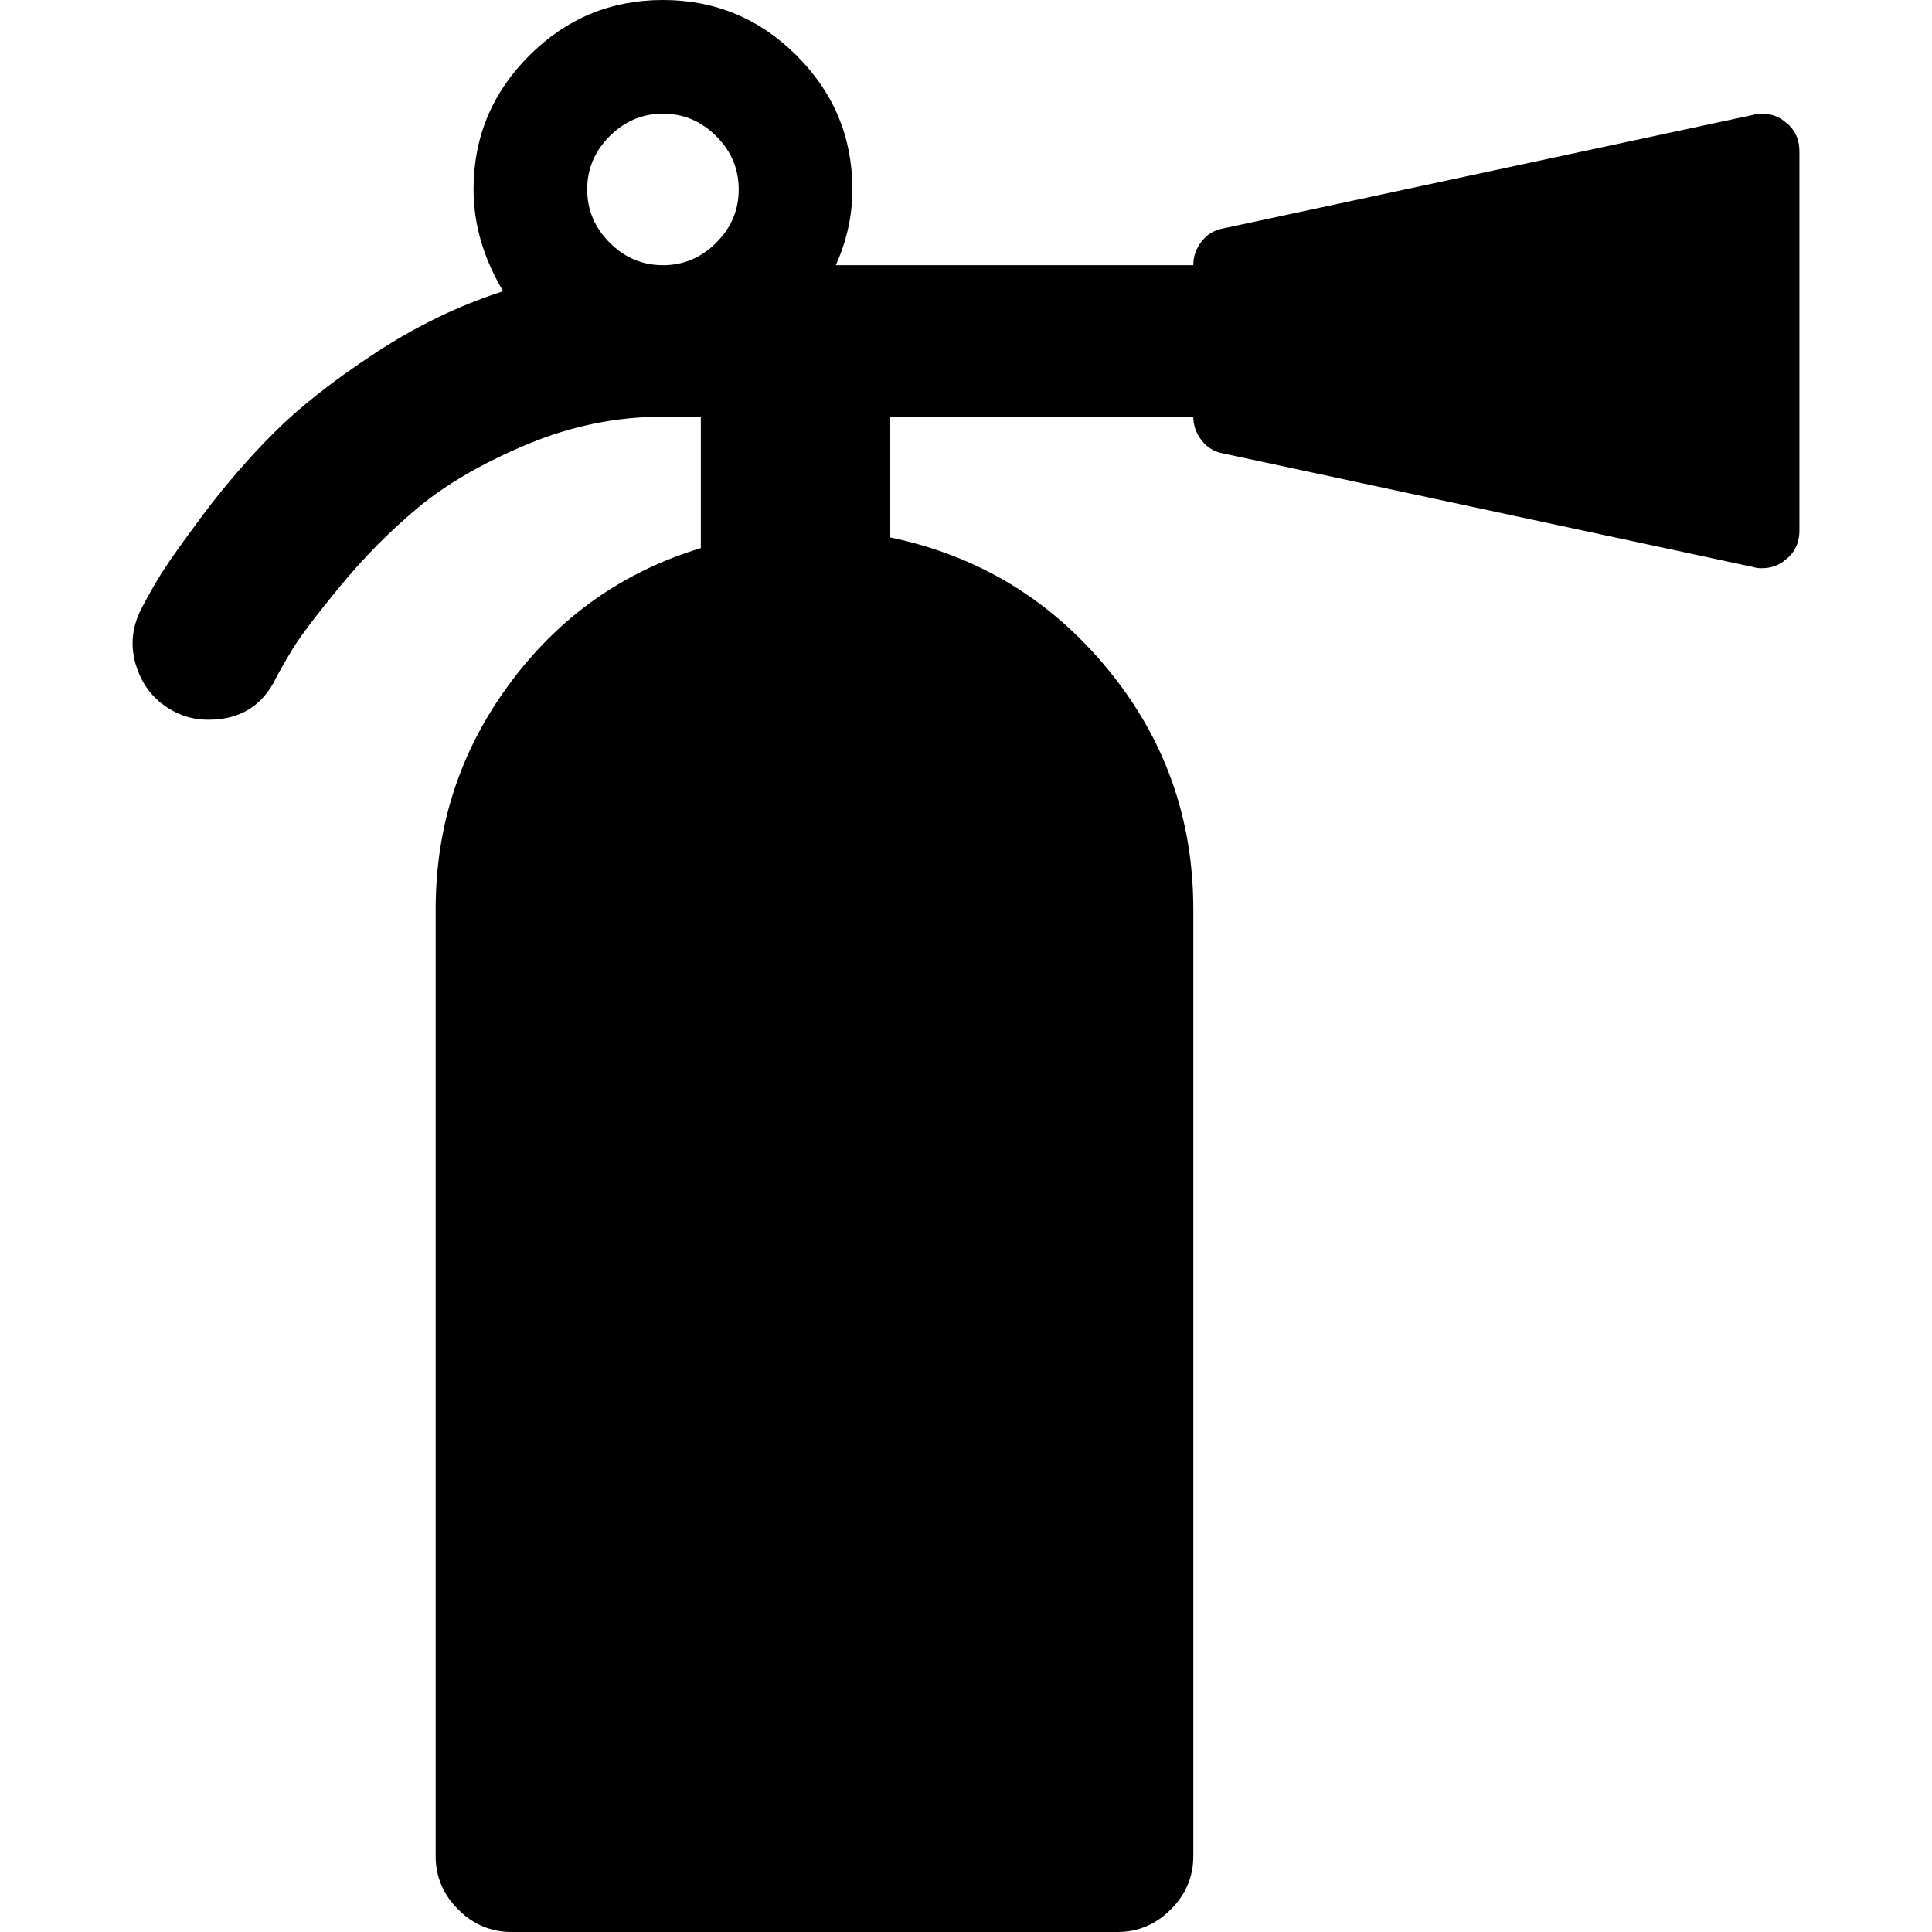
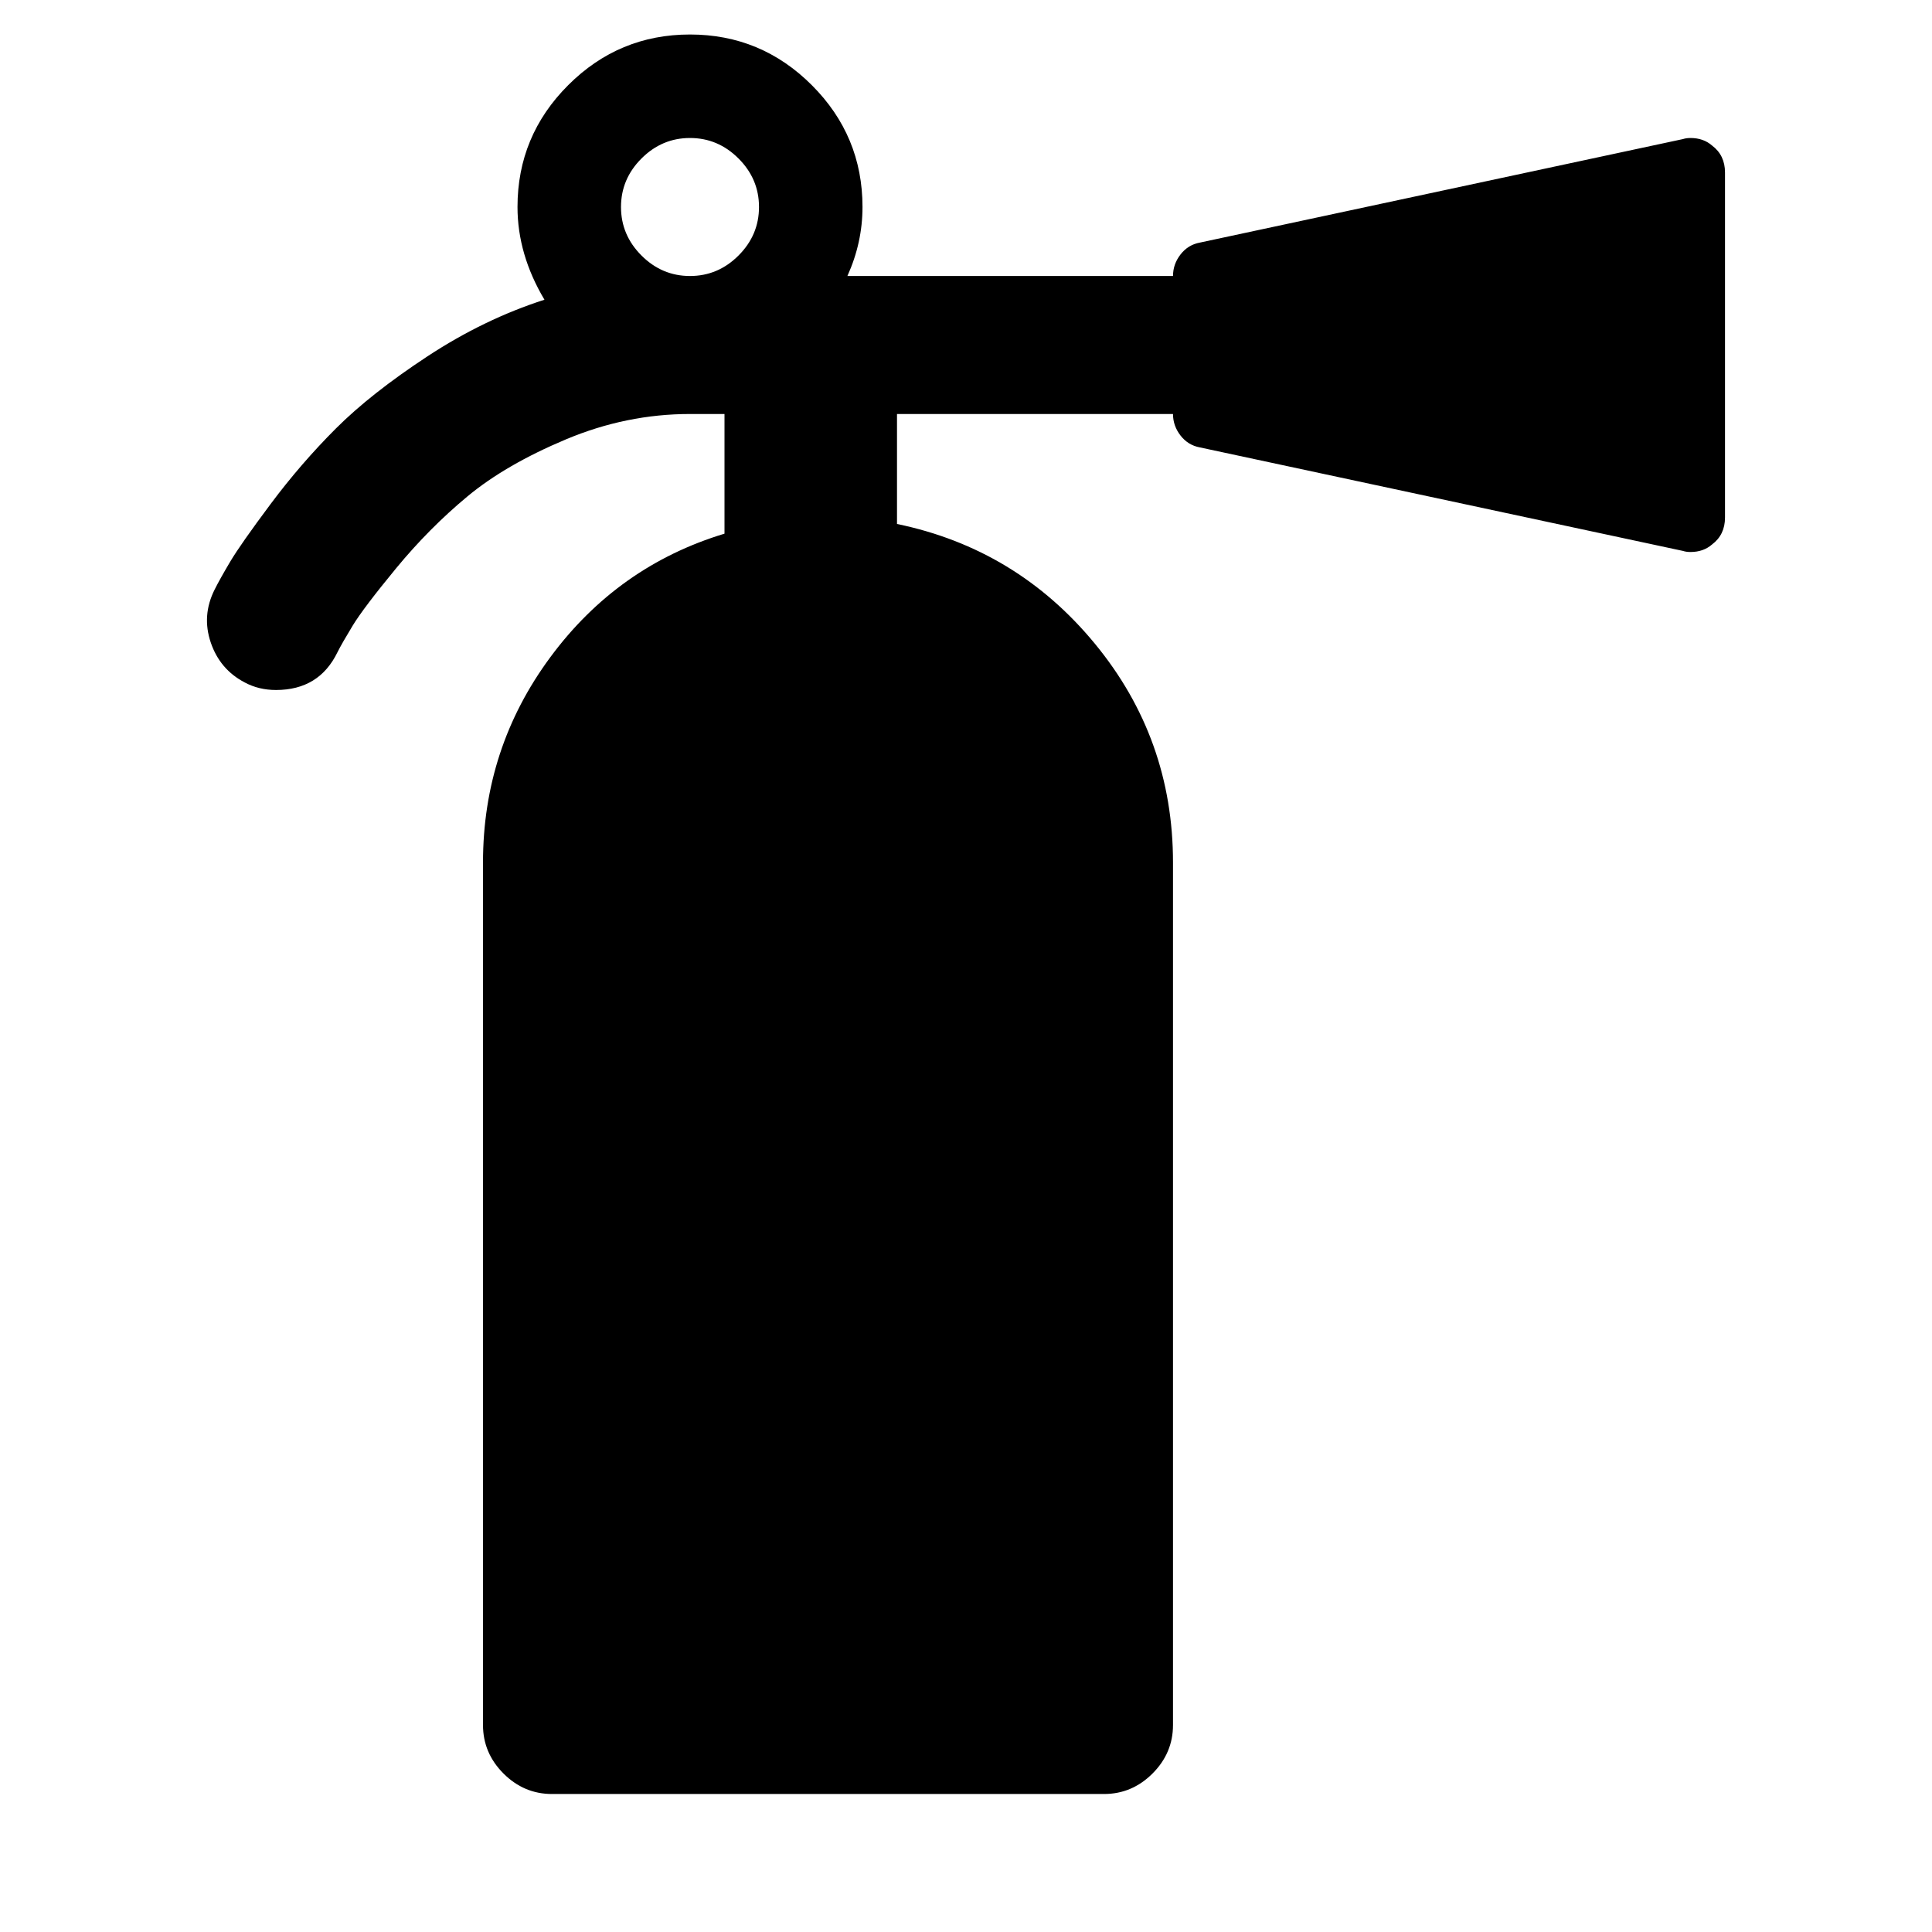
- <svg xmlns="http://www.w3.org/2000/svg" version="1.1" id="Capa_1" x="0px" y="0px" width="465.951px" height="465.951px" viewBox="0 0 465.951 465.951" style="enable-background:new 0 0 465.951 465.951;" xml:space="preserve">
-   <g>
-     <path d="M430.543,29.408c-1.526-1.333-3.429-1.999-5.712-1.999c-0.76,0-1.427,0.096-1.991,0.288L294.933,55.105   c-2.098,0.378-3.812,1.425-5.146,3.14c-1.332,1.709-1.992,3.612-1.992,5.708H201.57c2.666-5.902,4-11.993,4-18.273   c0-12.563-4.473-23.317-13.418-32.262C183.203,4.471,172.451,0,159.888,0c-12.563,0-23.319,4.471-32.264,13.418   c-8.949,8.945-13.418,19.699-13.418,32.262c0,8.375,2.378,16.562,7.139,24.556c-10.66,3.424-20.985,8.42-30.979,14.987   c-9.991,6.564-18.08,12.943-24.269,19.126c-6.186,6.186-11.941,12.851-17.271,19.985c-5.327,7.139-8.897,12.229-10.706,15.275   c-1.805,3.046-3.189,5.52-4.139,7.423c-2.284,4.568-2.618,9.229-0.998,13.988c1.615,4.761,4.611,8.282,8.992,10.566   c2.474,1.331,5.234,1.997,8.28,1.997c7.611,0,13.04-3.335,16.274-9.993c0.765-1.521,2.096-3.855,3.999-6.995   c1.903-3.14,5.758-8.232,11.56-15.276c5.804-7.043,12.089-13.363,18.844-18.986c6.759-5.609,15.465-10.656,26.125-15.127   c10.66-4.471,21.604-6.711,32.836-6.711h9.133v31.694c-18.842,5.708-34.211,16.603-46.11,32.687   c-11.896,16.086-17.843,34.216-17.843,54.39v228.407c0,4.948,1.811,9.236,5.424,12.847c3.617,3.614,7.902,5.431,12.847,5.431   h146.184c4.941,0,9.227-1.816,12.847-5.431c3.61-3.61,5.421-7.898,5.421-12.847V219.266c0-21.888-6.898-41.206-20.697-57.958   c-13.802-16.746-31.265-27.312-52.39-31.689v-29.125h73.087c0,2.096,0.664,3.999,1.995,5.713c1.338,1.713,3.05,2.76,5.144,3.14   l127.907,27.406c0.571,0.193,1.235,0.288,1.995,0.288c2.279,0,4.188-0.666,5.711-1.997c2.286-1.715,3.43-4.095,3.43-7.139V36.545   C433.972,33.501,432.833,31.121,430.543,29.408z M172.738,58.531c-3.617,3.617-7.895,5.426-12.847,5.426   c-4.952,0-9.237-1.809-12.851-5.426c-3.617-3.615-5.424-7.898-5.424-12.845c0-4.949,1.807-9.235,5.424-12.851   c3.617-3.614,7.902-5.426,12.851-5.426c4.948,0,9.229,1.812,12.847,5.426c3.614,3.616,5.424,7.902,5.424,12.851   C178.162,50.632,176.352,54.916,172.738,58.531z" />
-   </g>
-   <g>
- </g>
-   <g>
- </g>
-   <g>
- </g>
-   <g>
- </g>
-   <g>
- </g>
-   <g>
- </g>
-   <g>
- </g>
-   <g>
- </g>
-   <g>
- </g>
-   <g>
- </g>
-   <g>
- </g>
-   <g>
- </g>
-   <g>
- </g>
-   <g>
- </g>
-   <g>
- </g>
+ <svg xmlns="http://www.w3.org/2000/svg" width="1792" height="1792" viewBox="0 0 1792 1792">
+   <path d="M704 192q0-26-19-45t-45-19-45 19-19 45 19 45 45 19 45-19 19-45zm896-32v320q0 16-12 25-8 7-20 7-4 0-7-1l-448-96q-11-2-18-11t-7-20h-256v102q111 23 183.5 111t72.5 203v800q0 26-19 45t-45 19h-512q-26 0-45-19t-19-45v-800q0-106 62.5-190.5t161.5-114.5v-111h-32q-59 0-115 23.5t-91.5 53-66 66.5-40.5 53.5-14 24.5q-17 35-57 35-16 0-29-7-23-12-31.5-37t3.5-49q5-10 14.5-26t37.5-53.5 60.5-70 85-67 108.5-52.5q-25-42-25-86 0-66 47-113t113-47 113 47 47 113q0 33-14 64h302q0-11 7-20t18-11l448-96q3-1 7-1 12 0 20 7 12 9 12 25z" />
</svg>
